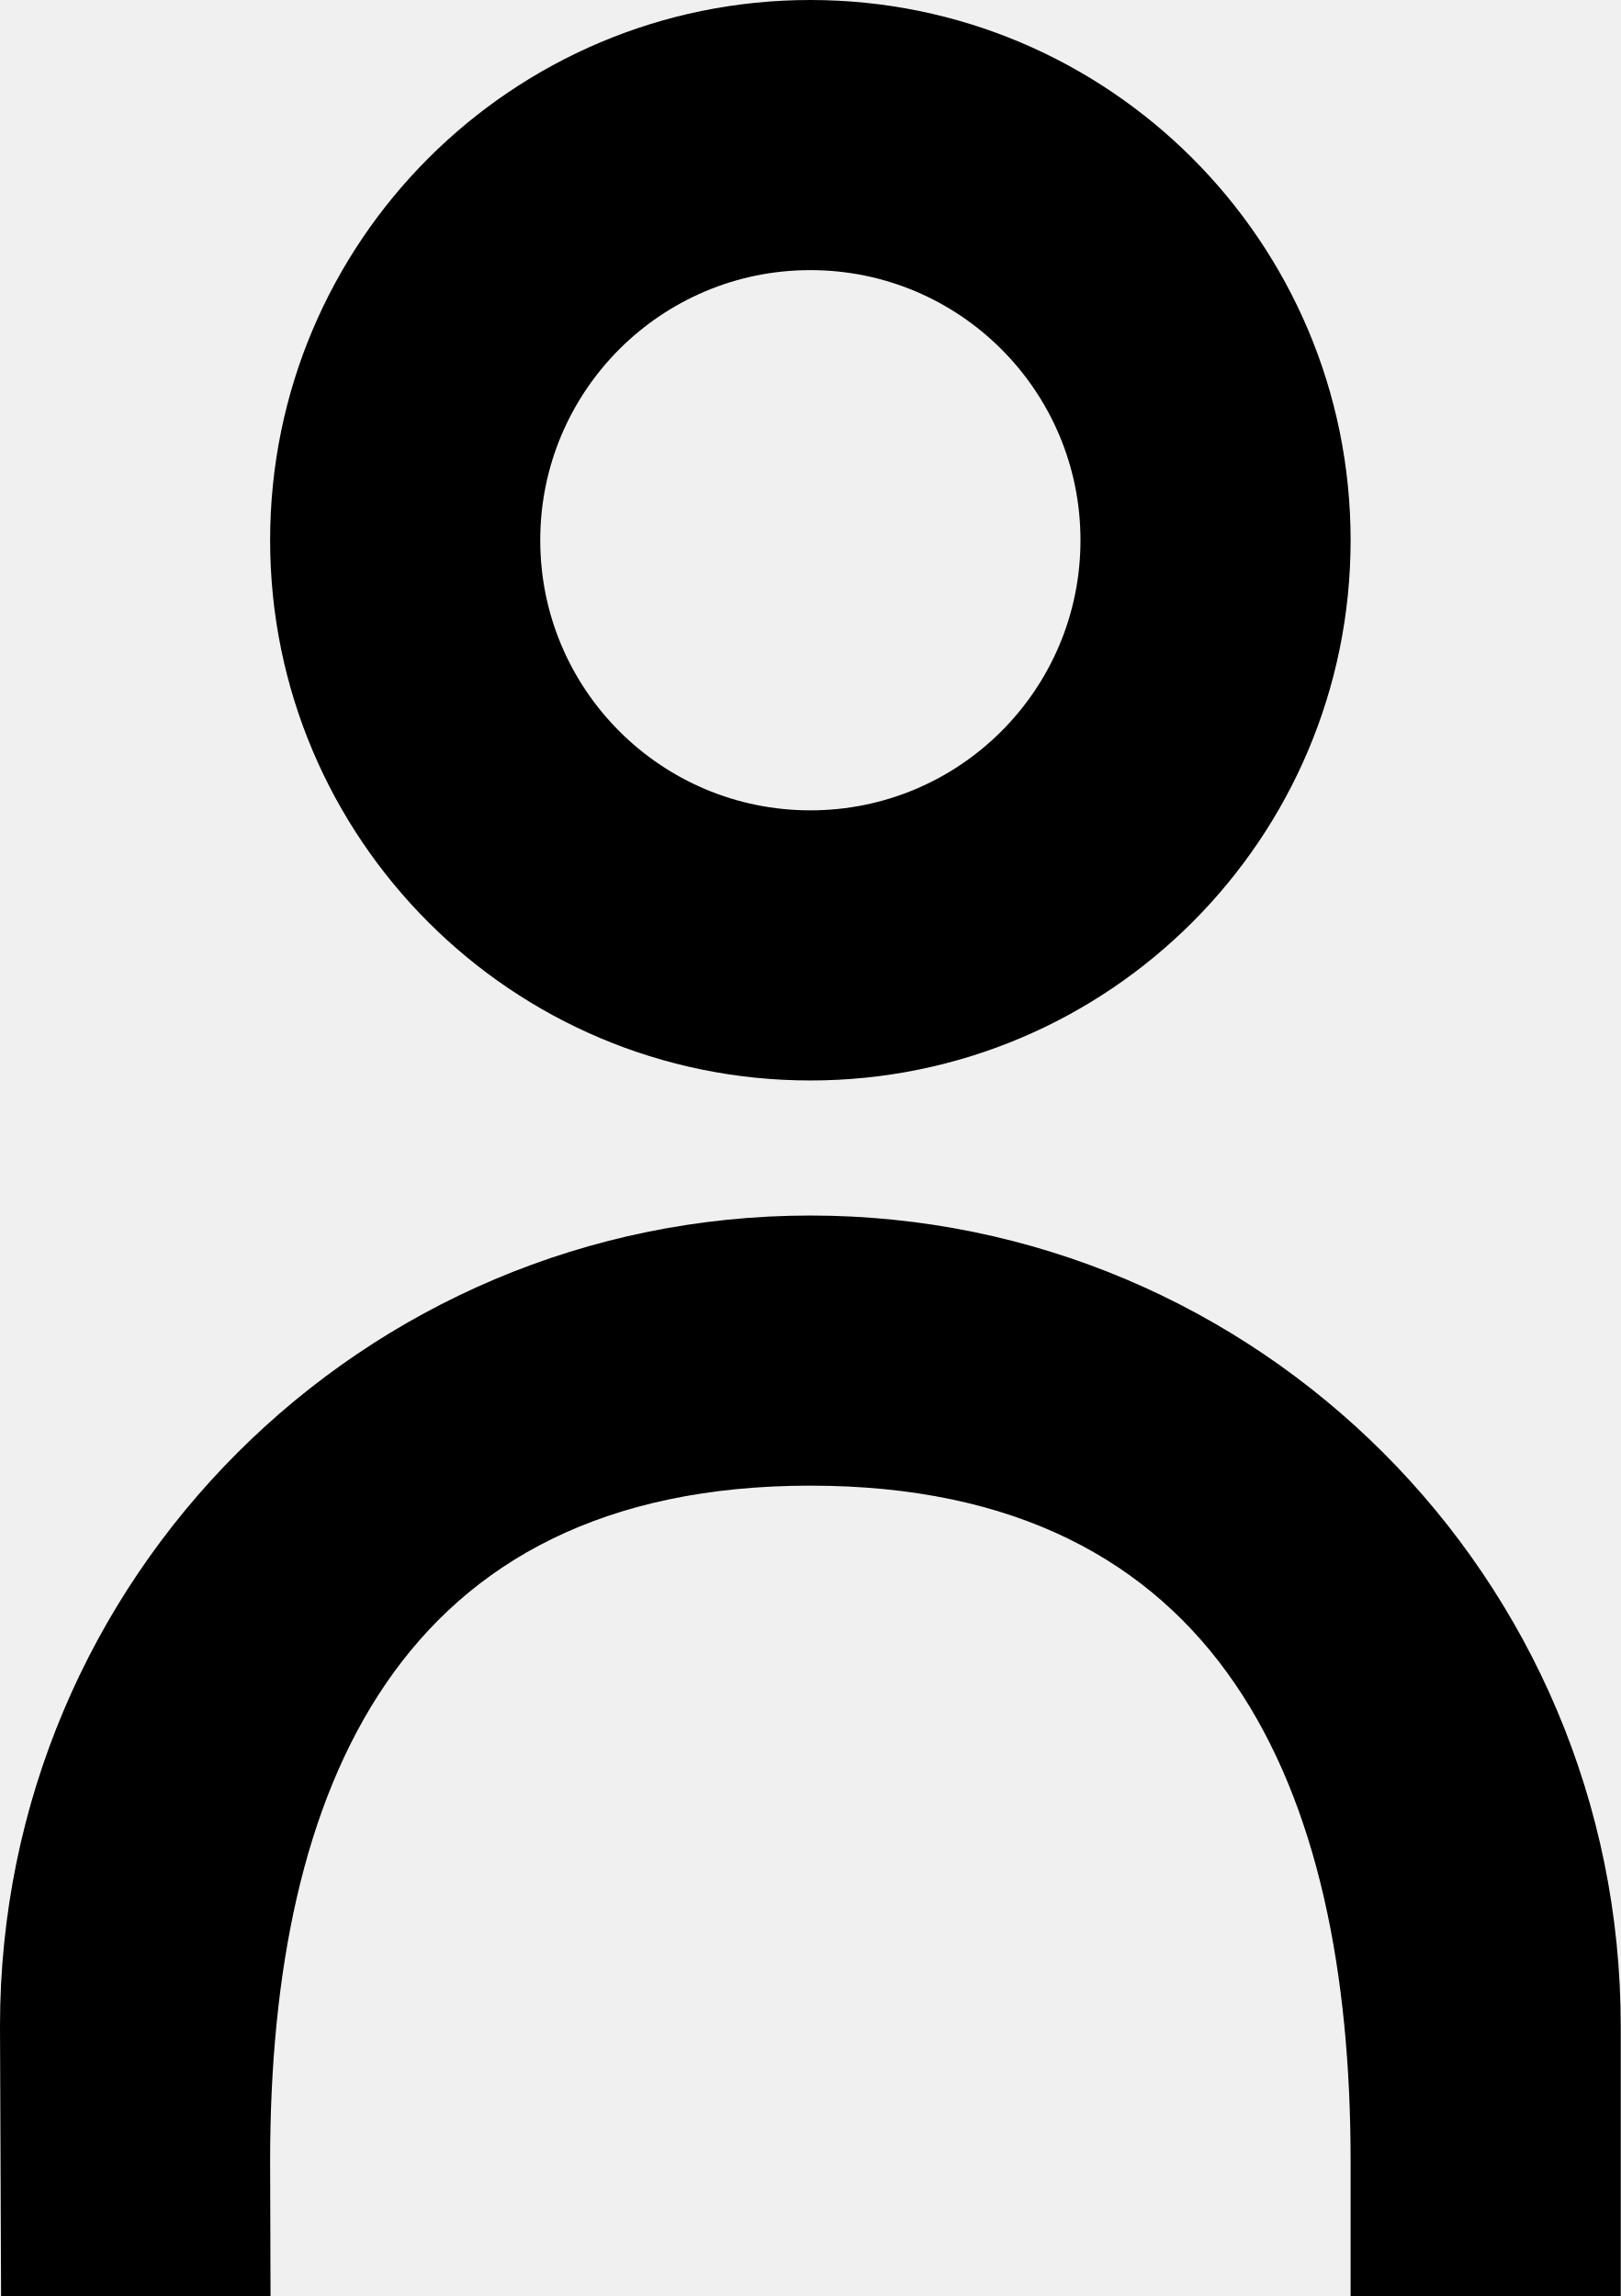
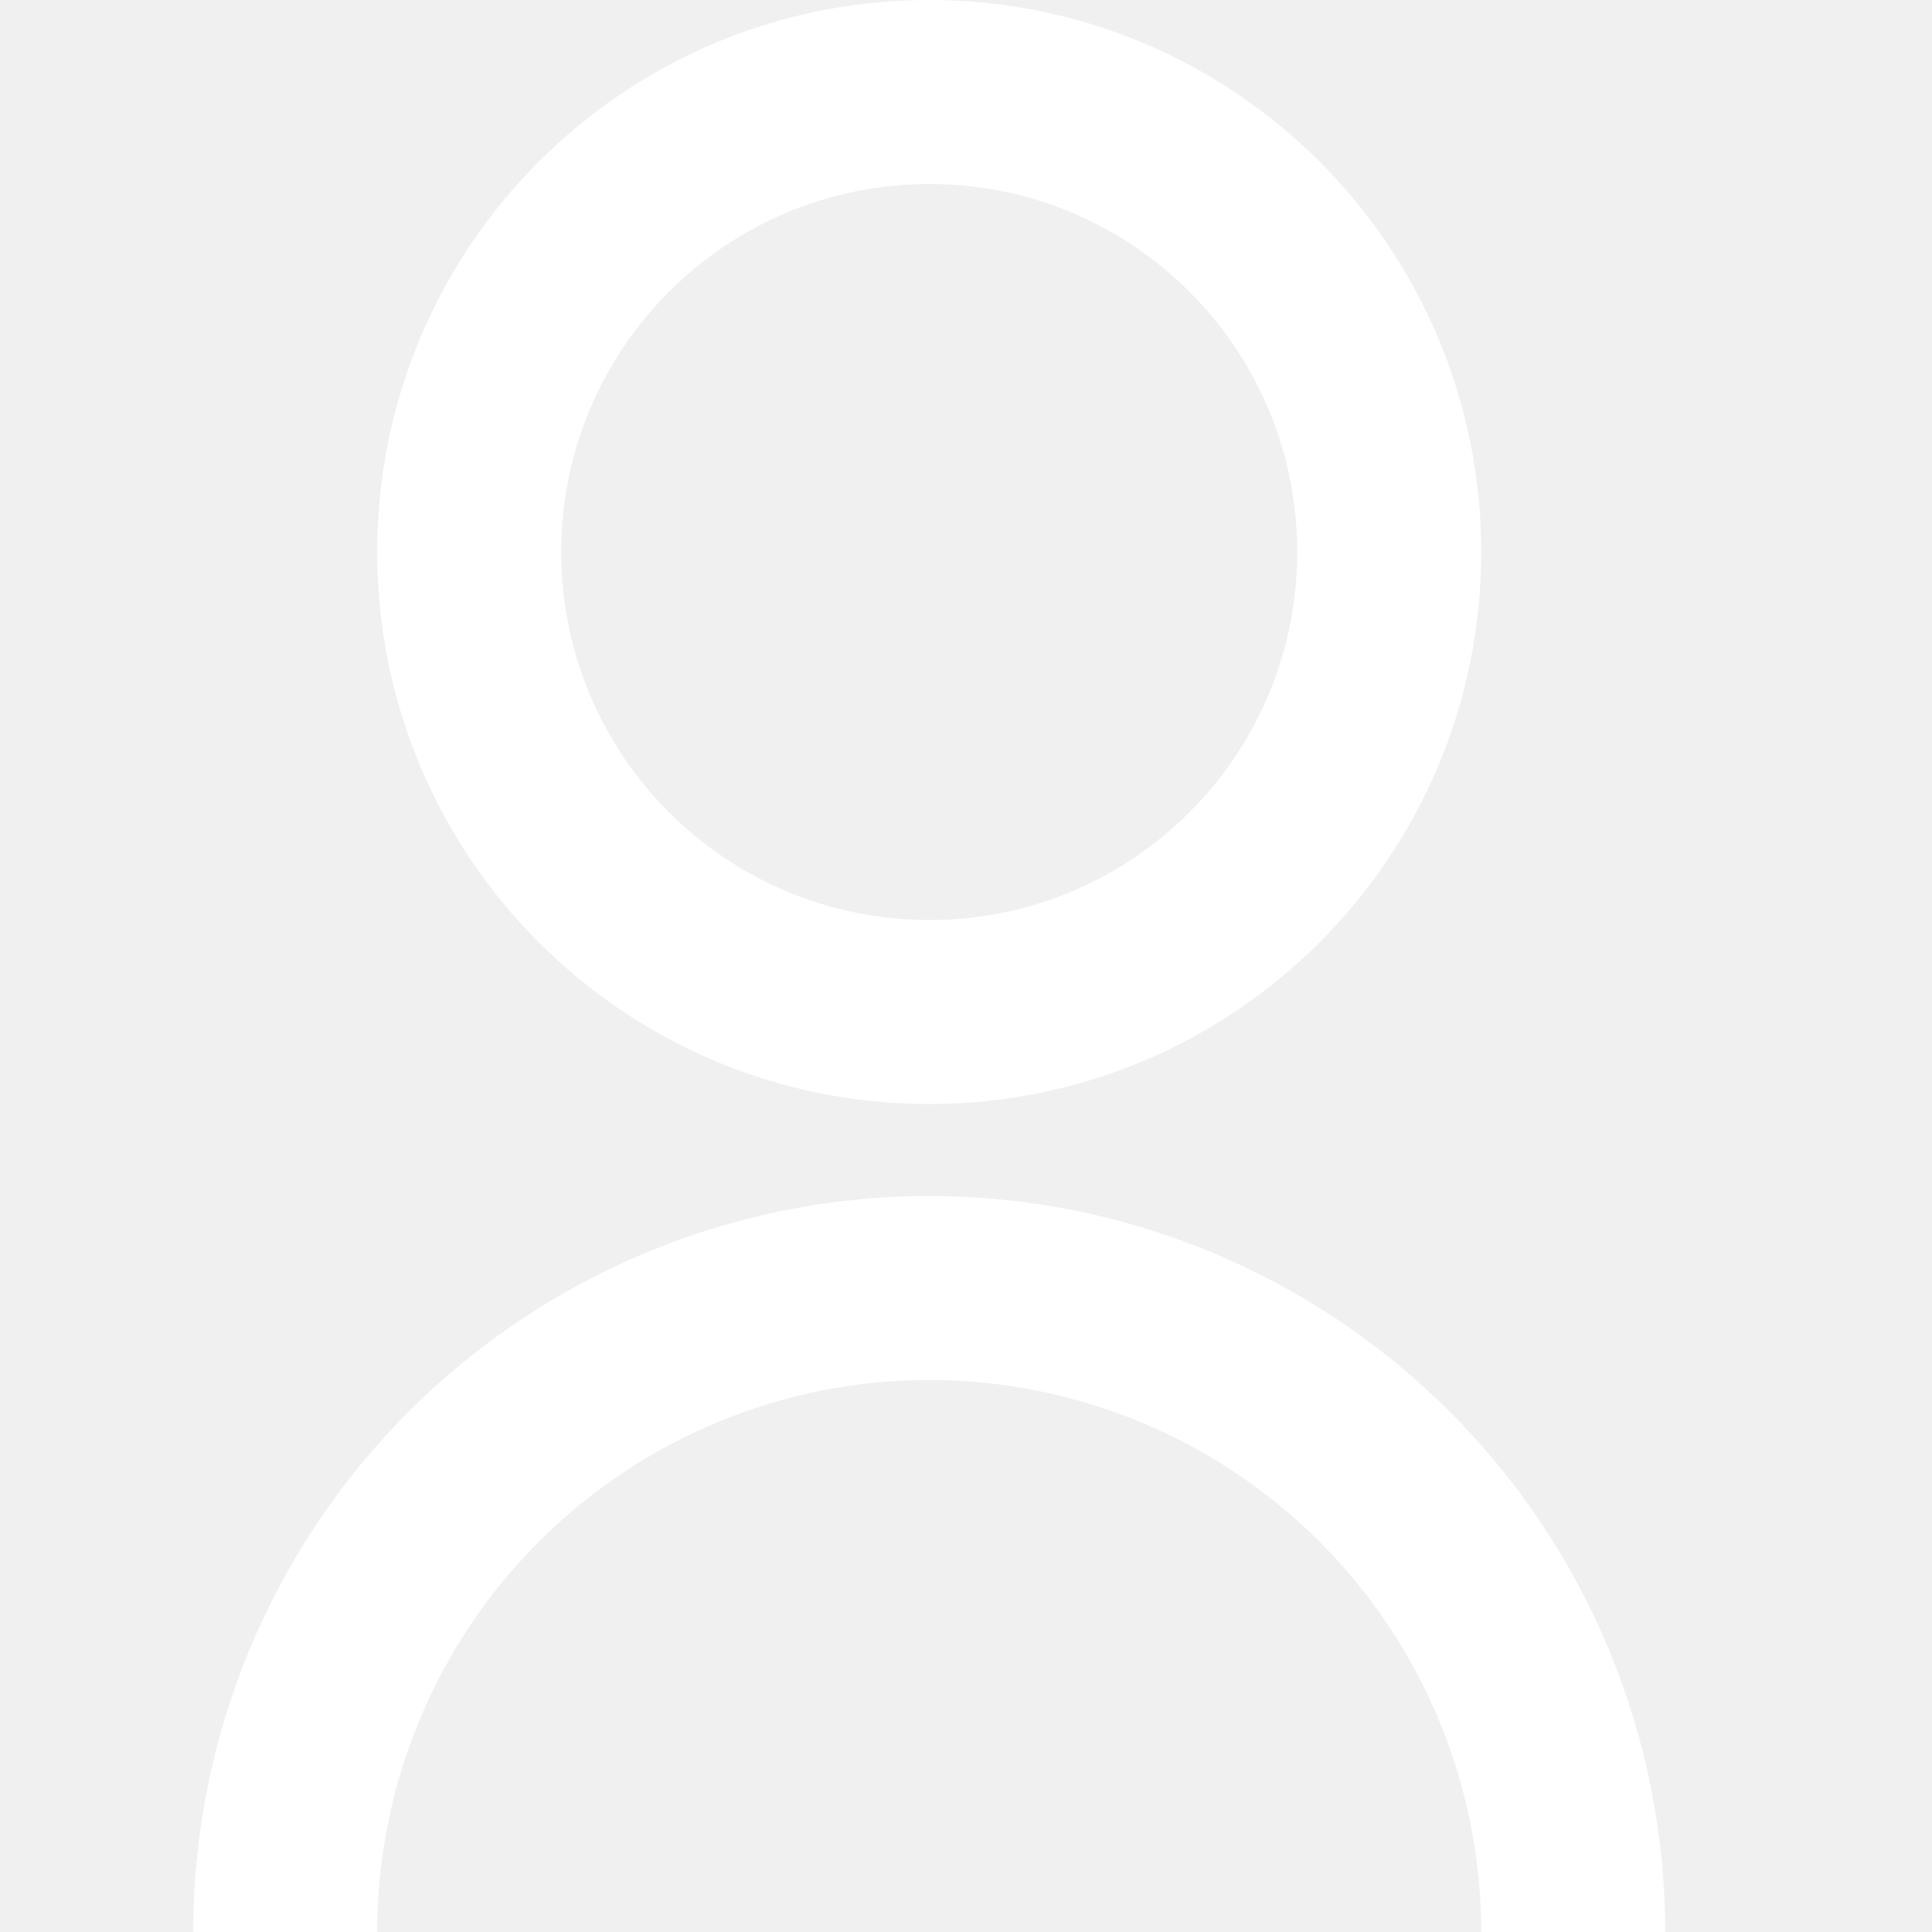
- <svg xmlns="http://www.w3.org/2000/svg" width="12" height="17" viewBox="0 0 12 17" fill="none">
-   <path fill-rule="evenodd" clip-rule="evenodd" d="M0.008 17C0.003 15.735 0 15.068 0 15C0 11.686 2.686 9 6 9C9.314 9 12 11.686 12 15V17H10V16C10 13.239 9.046 11 6 11C2.954 11 2 13.239 2 16C2 16.043 2.001 16.377 2.003 17H0.008Z" fill="black" />
-   <path fill-rule="evenodd" clip-rule="evenodd" d="M6 8C3.791 8 2 6.209 2 4C2 1.791 3.791 0 6 0C8.209 0 10 1.791 10 4C10 6.209 8.209 8 6 8ZM6 6C7.105 6 8 5.105 8 4C8 2.895 7.105 2 6 2C4.895 2 4 2.895 4 4C4 5.105 4.895 6 6 6Z" fill="black" />
+ <svg xmlns="http://www.w3.org/2000/svg" width="25" height="25" viewBox="0 0 25 25" fill="none">
+   <g clip-path="url(#clip0_100_31)">
+     <path d="M2.5 25C2.5 22.474 3.503 20.052 5.289 18.266C7.076 16.48 9.498 15.476 12.024 15.476C14.55 15.476 16.972 16.48 18.758 18.266C20.544 20.052 21.548 22.474 21.548 25H19.167C19.167 23.106 18.414 21.289 17.075 19.949C15.735 18.61 13.918 17.857 12.024 17.857C10.129 17.857 8.313 18.61 6.973 19.949C5.633 21.289 4.881 23.106 4.881 25H2.5ZM12.024 14.286C8.077 14.286 4.881 11.089 4.881 7.143C4.881 3.196 8.077 0 12.024 0C15.97 0 19.167 3.196 19.167 7.143C19.167 11.089 15.97 14.286 12.024 14.286ZM12.024 11.905C14.655 11.905 16.786 9.774 16.786 7.143C16.786 4.512 14.655 2.381 12.024 2.381C9.393 2.381 7.262 4.512 7.262 7.143C7.262 9.774 9.393 11.905 12.024 11.905Z" fill="white" />
+   </g>
+   <defs>
+     <clipPath id="clip0_100_31">
+       <rect width="25" height="25" fill="white" />
+     </clipPath>
+   </defs>
</svg>
